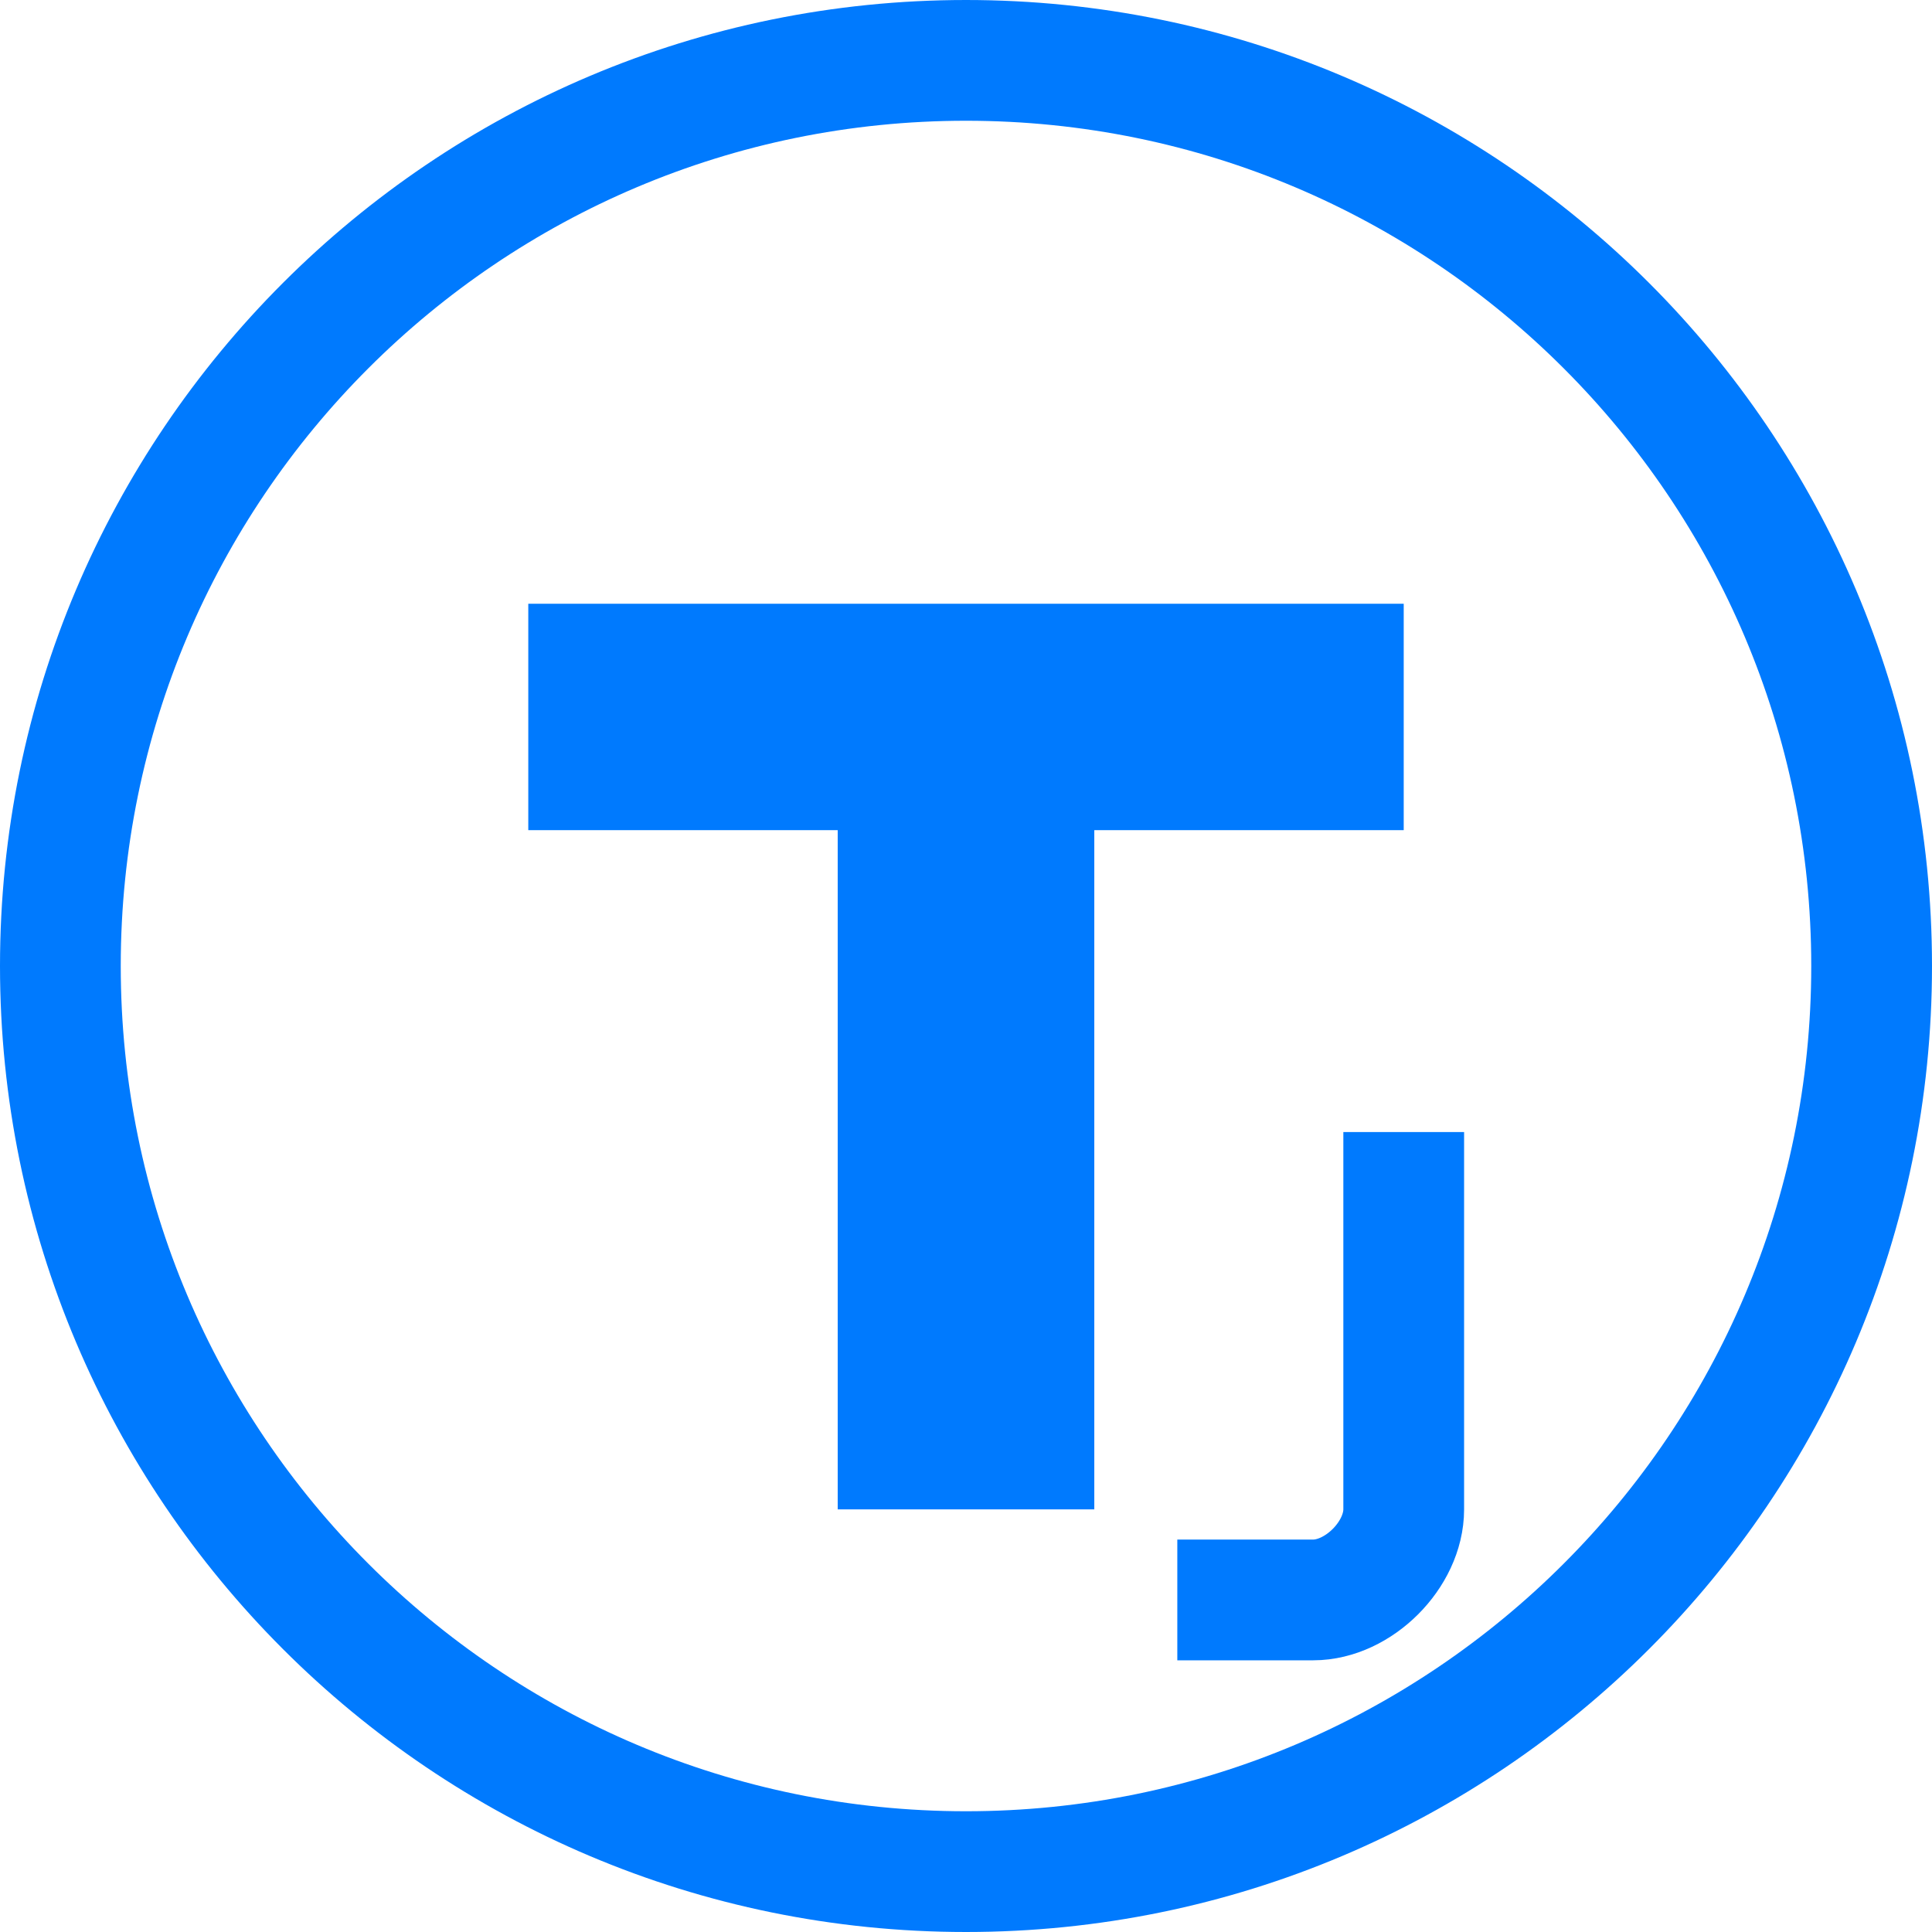
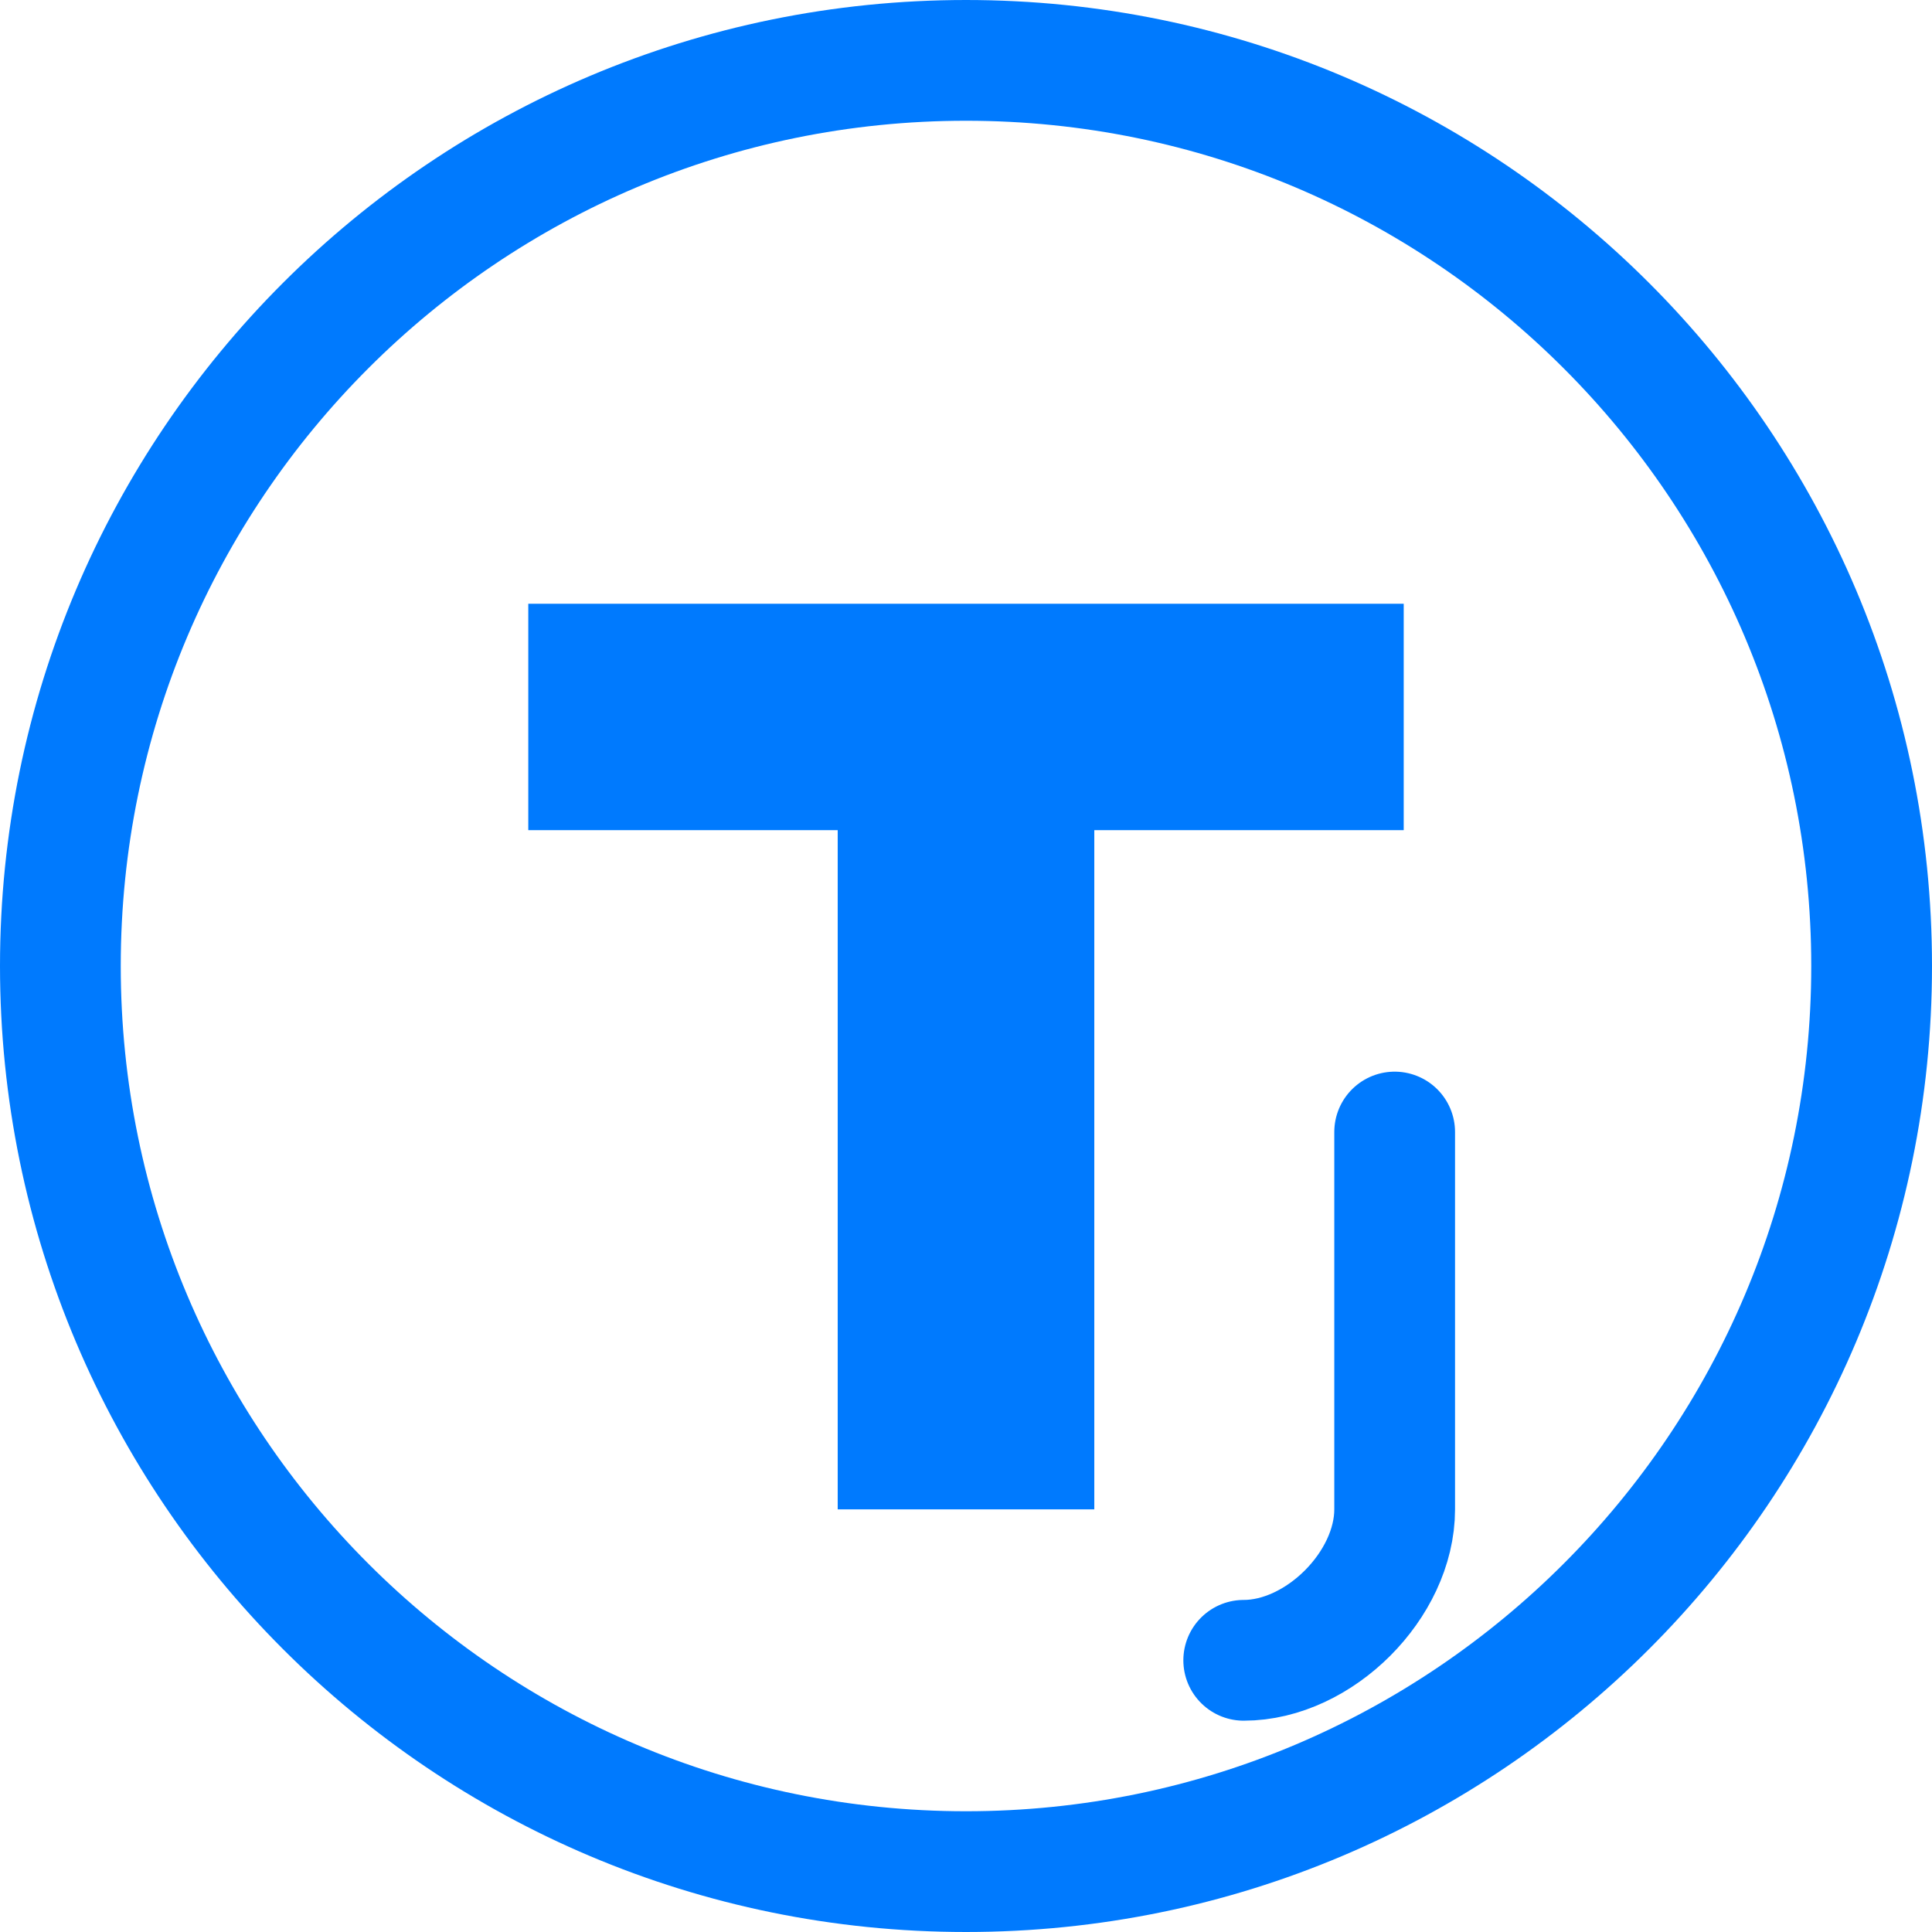
<svg xmlns="http://www.w3.org/2000/svg" width="32" height="32" viewBox="0 0 32 32" fill="none">
  <circle cx="16" cy="16" r="15" stroke="#007AFE" stroke-width="2" />
  <path d="M8.75 10H23.25V13.75H18.125V25H13.875V13.75H8.75V10Z" fill="#007AFE" />
-   <path d="M23.25 18.75C23.25 18.75 23.25 24.25 23.25 25C23.25 25.75 22.5 26.5 21.75 26.5C21 26.5 19.5 26.5 19.5 26.5" stroke="#007AFE" stroke-width="2" />
+   <path d="M23.1 18.75C23.1 18.75 23.1 23.75 23.1 25C23.1 26.25 21.85 27.5 20.6 27.5" stroke="#007AFE" stroke-width="2" stroke-linecap="round" />
</svg>
